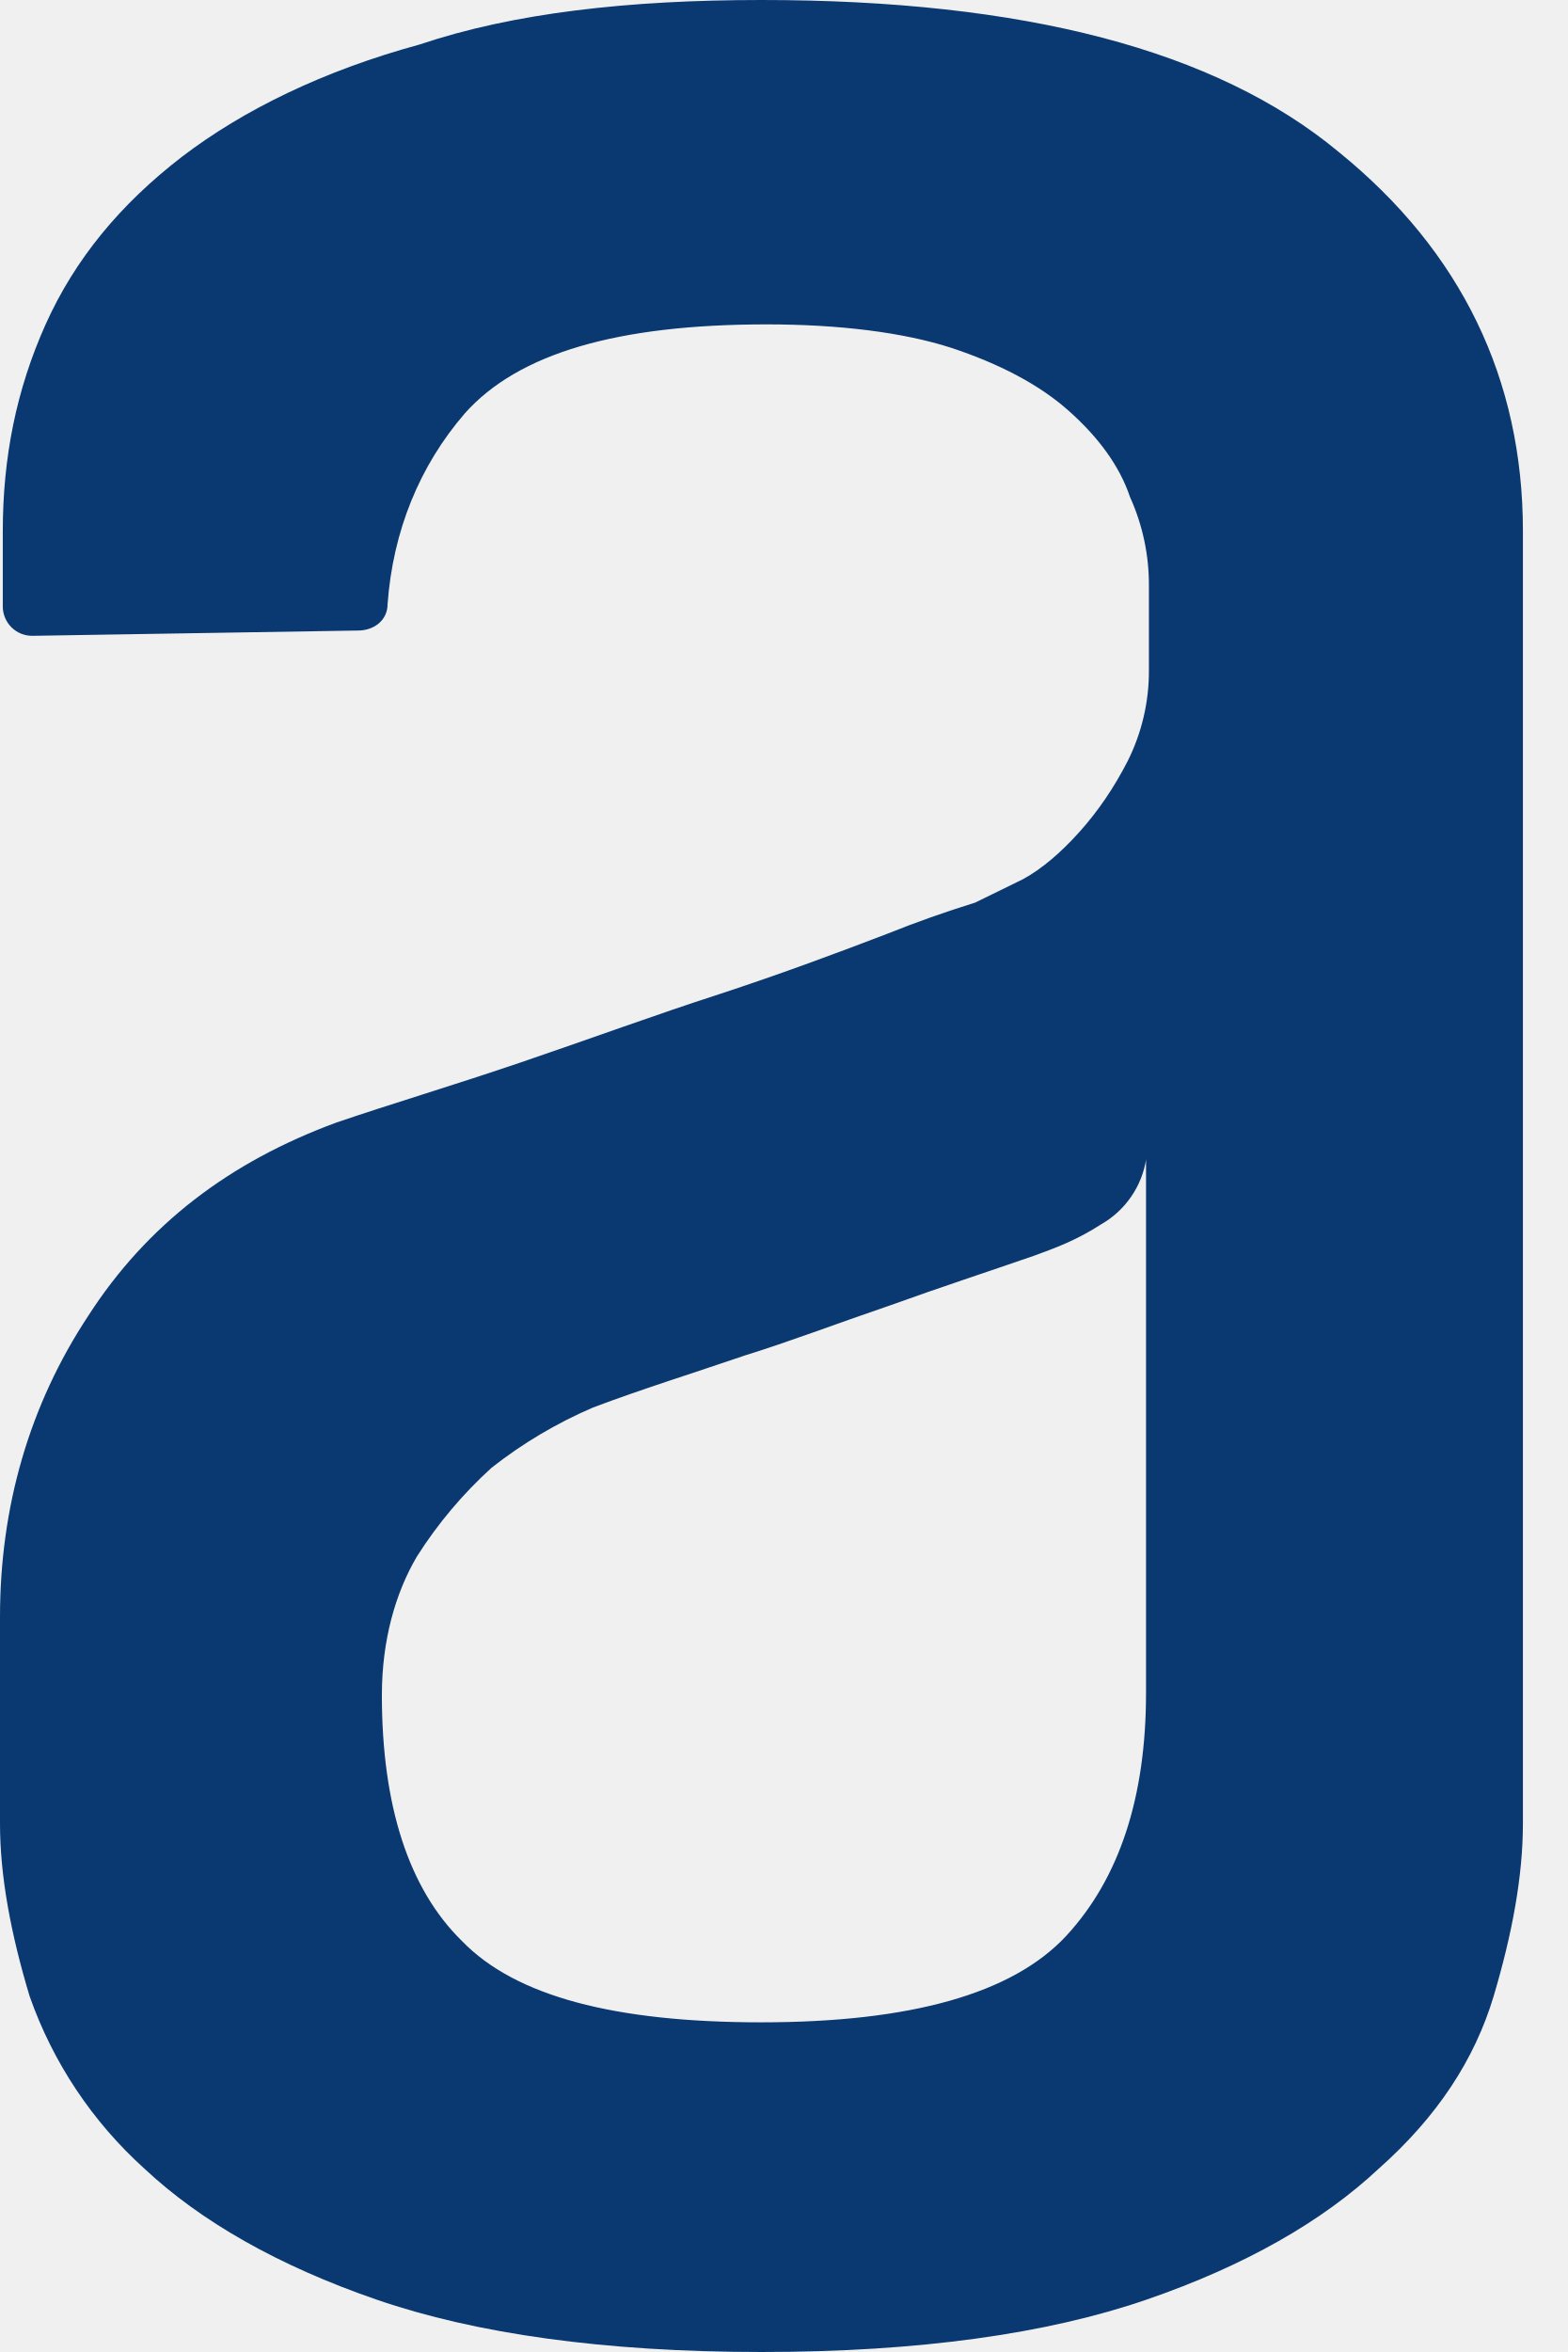
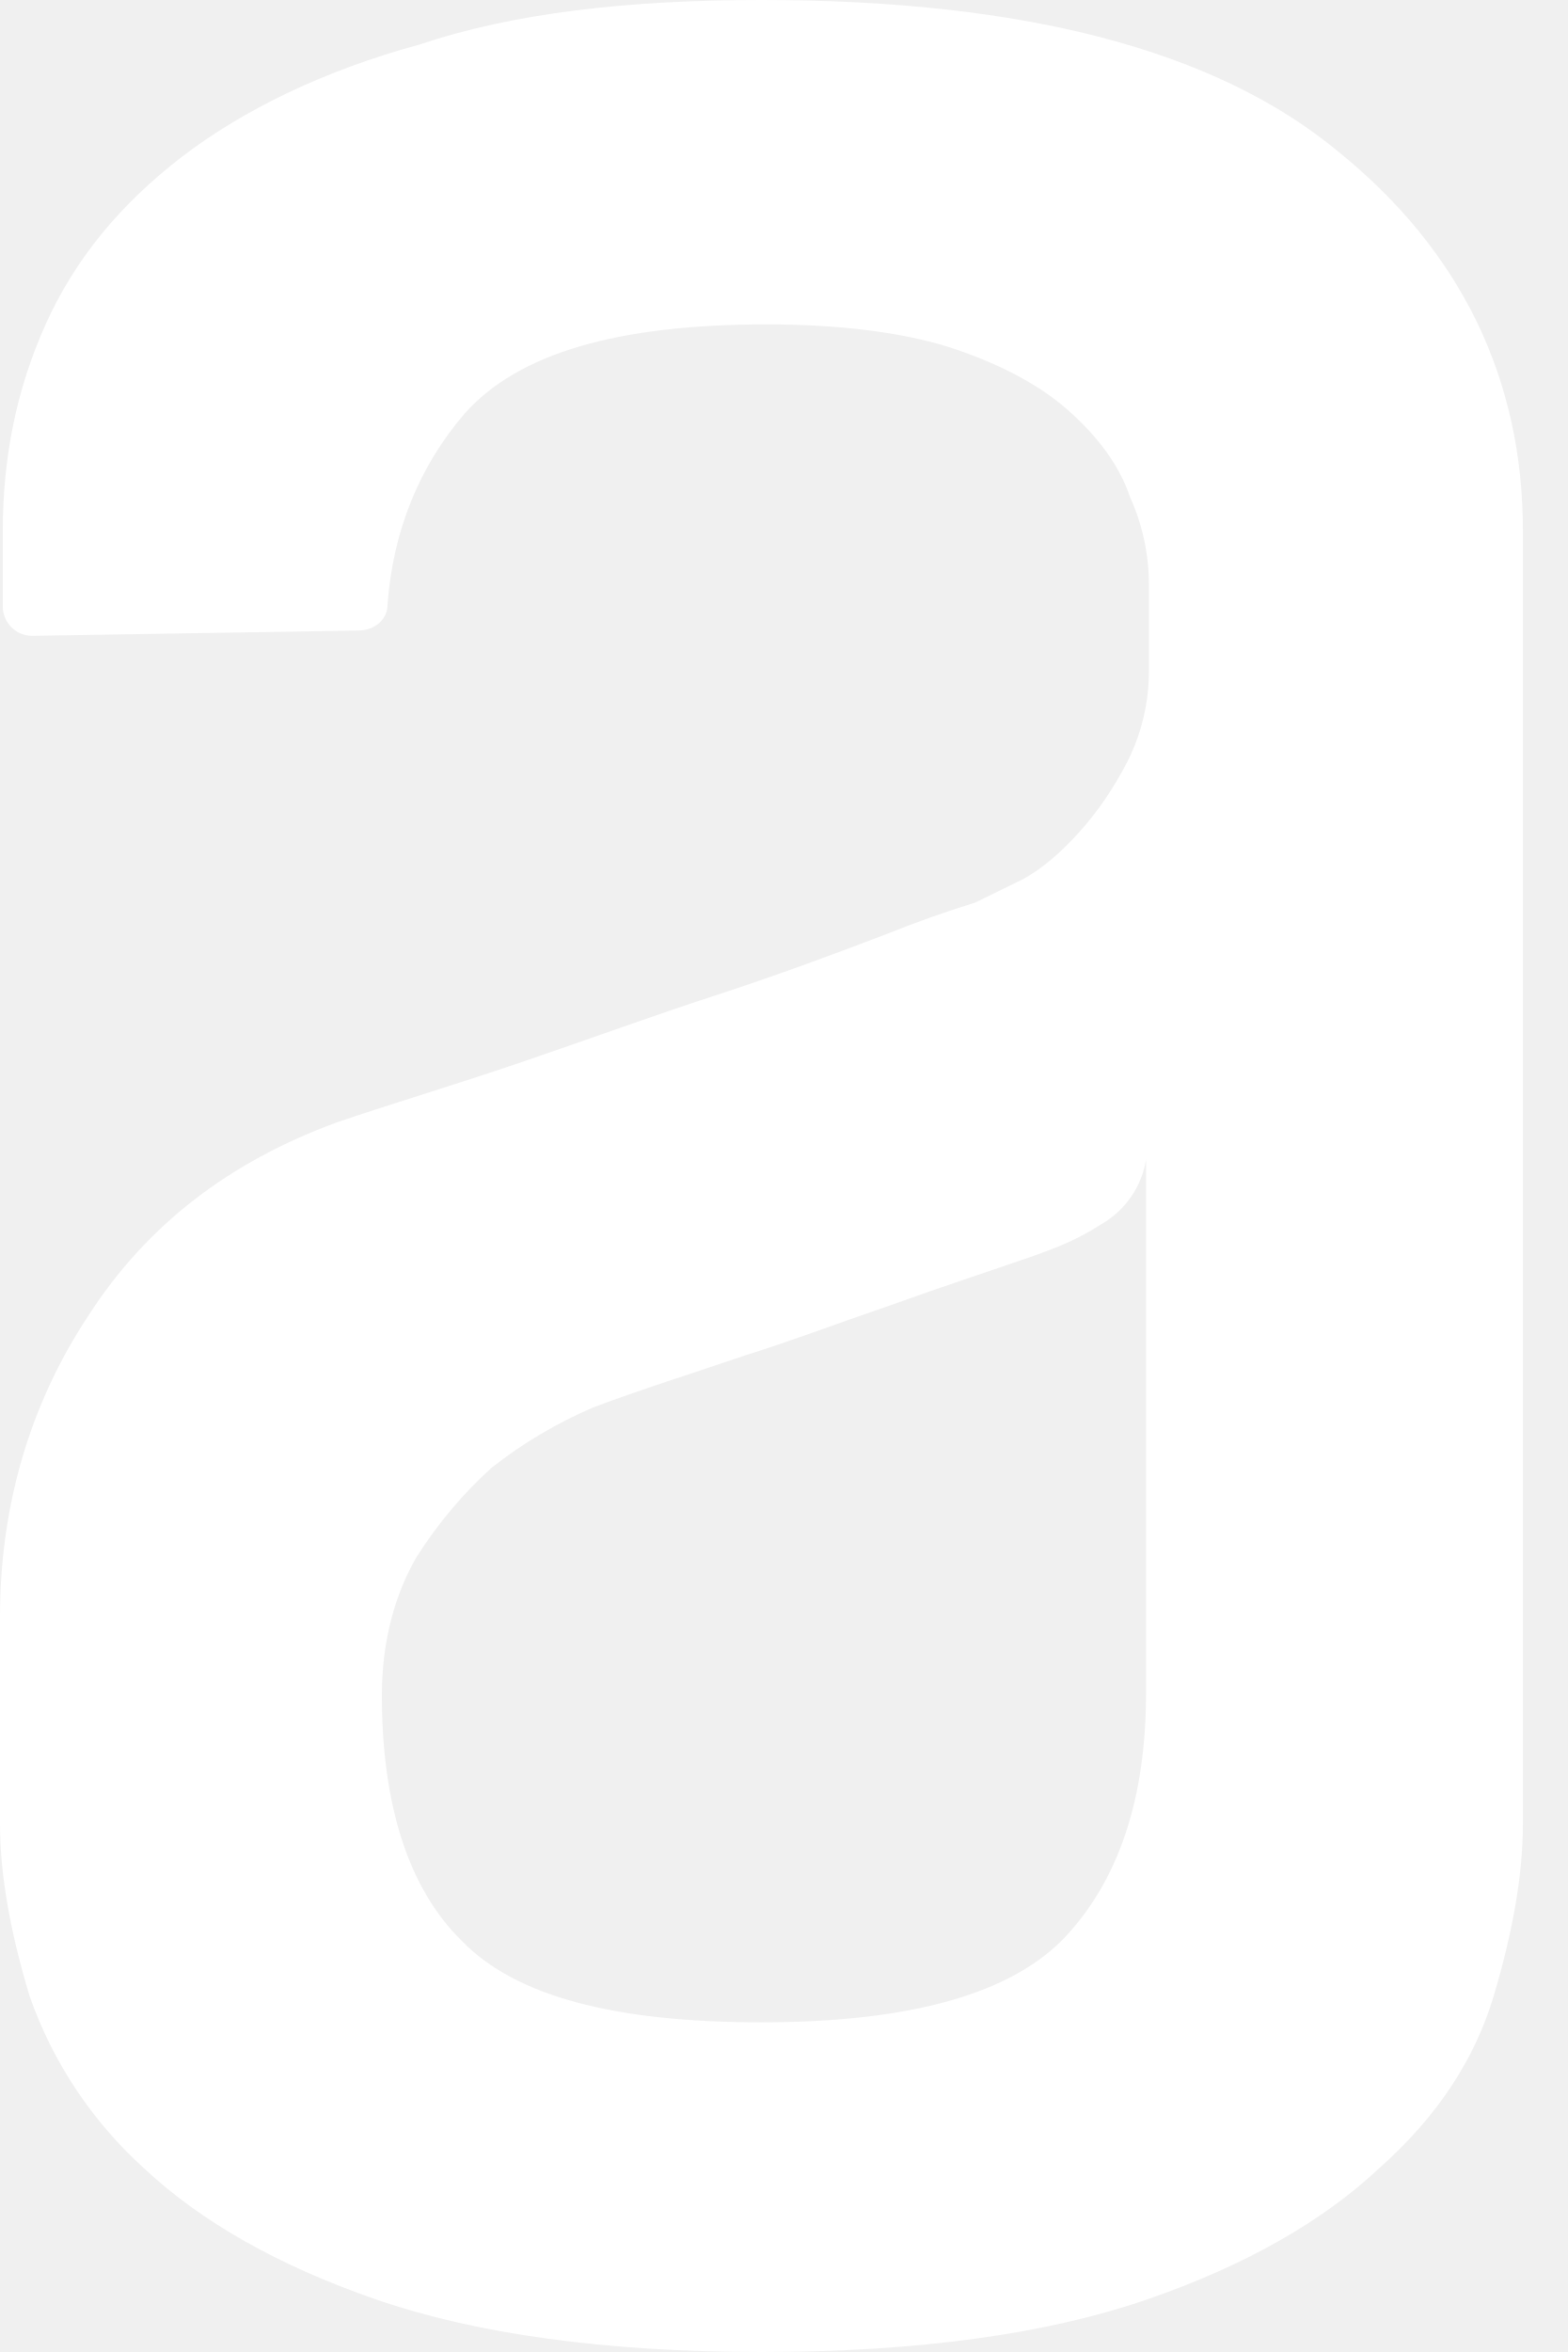
<svg xmlns="http://www.w3.org/2000/svg" width="32" height="48" viewBox="0 0 32 48" fill="none">
-   <path fill-rule="evenodd" clip-rule="evenodd" d="M23.396 23.653C23.352 23.931 23.247 24.196 23.086 24.427C22.926 24.659 22.715 24.851 22.47 24.99C21.977 25.309 21.545 25.468 21.108 25.627C20.177 25.949 19.197 26.27 18.161 26.643C17.069 27.016 16.089 27.389 15.215 27.659C14.125 28.031 13.089 28.353 12.104 28.725C11.363 29.043 10.667 29.456 10.034 29.954C9.446 30.488 8.932 31.098 8.507 31.77C8.07 32.515 7.795 33.477 7.795 34.597C7.795 36.842 8.34 38.549 9.433 39.616C10.523 40.74 12.544 41.272 15.539 41.272C18.593 41.272 20.666 40.686 21.761 39.511C22.848 38.336 23.393 36.683 23.393 34.549V23.653H23.396ZM15.541 0C20.889 0 24.815 1.016 27.322 3.098C29.831 5.129 31.086 7.741 31.086 10.837V37.215C31.086 38.282 30.87 39.457 30.489 40.737C30.104 42.023 29.343 43.195 28.142 44.259C26.998 45.331 25.417 46.239 23.398 46.933C21.38 47.627 18.763 48 15.544 48C12.33 48 9.708 47.627 7.692 46.933C5.677 46.239 4.093 45.331 2.949 44.259C1.885 43.3 1.078 42.089 0.604 40.737C0.219 39.459 0 38.284 0 37.217V33.001C0 30.756 0.599 28.674 1.8 26.856C3 24.99 4.689 23.709 6.872 22.907C7.962 22.535 9.217 22.162 10.633 21.681C12.053 21.198 13.359 20.717 14.67 20.293C15.981 19.863 17.125 19.434 18.105 19.059C18.696 18.822 19.296 18.609 19.904 18.421L20.887 17.94C21.272 17.727 21.65 17.405 22.033 16.979C22.414 16.555 22.74 16.074 23.015 15.539C23.306 14.96 23.456 14.32 23.452 13.672V11.963C23.456 11.336 23.325 10.716 23.067 10.145C22.851 9.502 22.414 8.916 21.815 8.384C21.216 7.849 20.395 7.422 19.416 7.098C18.434 6.782 17.128 6.62 15.652 6.62C12.598 6.62 10.579 7.212 9.489 8.435C8.564 9.505 8.019 10.839 7.911 12.333C7.911 12.654 7.638 12.868 7.309 12.868L0.658 12.976C0.5 12.976 0.348 12.915 0.236 12.804C0.123 12.693 0.059 12.542 0.057 12.384V10.842C0.057 9.343 0.332 7.955 0.931 6.62C1.532 5.283 2.46 4.165 3.712 3.201C4.967 2.242 6.605 1.442 8.566 0.908C10.477 0.265 12.821 0 15.547 0H15.541Z" fill="#0A3871" />
+   <path fill-rule="evenodd" clip-rule="evenodd" d="M23.396 23.653C23.352 23.931 23.247 24.196 23.086 24.427C22.926 24.659 22.715 24.851 22.47 24.99C21.977 25.309 21.545 25.468 21.108 25.627C20.177 25.949 19.197 26.27 18.161 26.643C17.069 27.016 16.089 27.389 15.215 27.659C14.125 28.031 13.089 28.353 12.104 28.725C11.363 29.043 10.667 29.456 10.034 29.954C9.446 30.488 8.932 31.098 8.507 31.77C8.07 32.515 7.795 33.477 7.795 34.597C7.795 36.842 8.34 38.549 9.433 39.616C10.523 40.74 12.544 41.272 15.539 41.272C18.593 41.272 20.666 40.686 21.761 39.511C22.848 38.336 23.393 36.683 23.393 34.549V23.653H23.396ZM15.541 0C20.889 0 24.815 1.016 27.322 3.098C29.831 5.129 31.086 7.741 31.086 10.837V37.215C31.086 38.282 30.87 39.457 30.489 40.737C30.104 42.023 29.343 43.195 28.142 44.259C26.998 45.331 25.417 46.239 23.398 46.933C21.38 47.627 18.763 48 15.544 48C12.33 48 9.708 47.627 7.692 46.933C5.677 46.239 4.093 45.331 2.949 44.259C1.885 43.3 1.078 42.089 0.604 40.737C0.219 39.459 0 38.284 0 37.217V33.001C0 30.756 0.599 28.674 1.8 26.856C3 24.99 4.689 23.709 6.872 22.907C7.962 22.535 9.217 22.162 10.633 21.681C12.053 21.198 13.359 20.717 14.67 20.293C15.981 19.863 17.125 19.434 18.105 19.059C18.696 18.822 19.296 18.609 19.904 18.421L20.887 17.94C21.272 17.727 21.65 17.405 22.033 16.979C22.414 16.555 22.74 16.074 23.015 15.539C23.306 14.96 23.456 14.32 23.452 13.672V11.963C23.456 11.336 23.325 10.716 23.067 10.145C22.851 9.502 22.414 8.916 21.815 8.384C21.216 7.849 20.395 7.422 19.416 7.098C18.434 6.782 17.128 6.62 15.652 6.62C12.598 6.62 10.579 7.212 9.489 8.435C8.564 9.505 8.019 10.839 7.911 12.333C7.911 12.654 7.638 12.868 7.309 12.868L0.658 12.976C0.5 12.976 0.348 12.915 0.236 12.804C0.123 12.693 0.059 12.542 0.057 12.384V10.842C0.057 9.343 0.332 7.955 0.931 6.62C1.532 5.283 2.46 4.165 3.712 3.201C4.967 2.242 6.605 1.442 8.566 0.908C10.477 0.265 12.821 0 15.547 0H15.541Z" fill="white" />
</svg>
